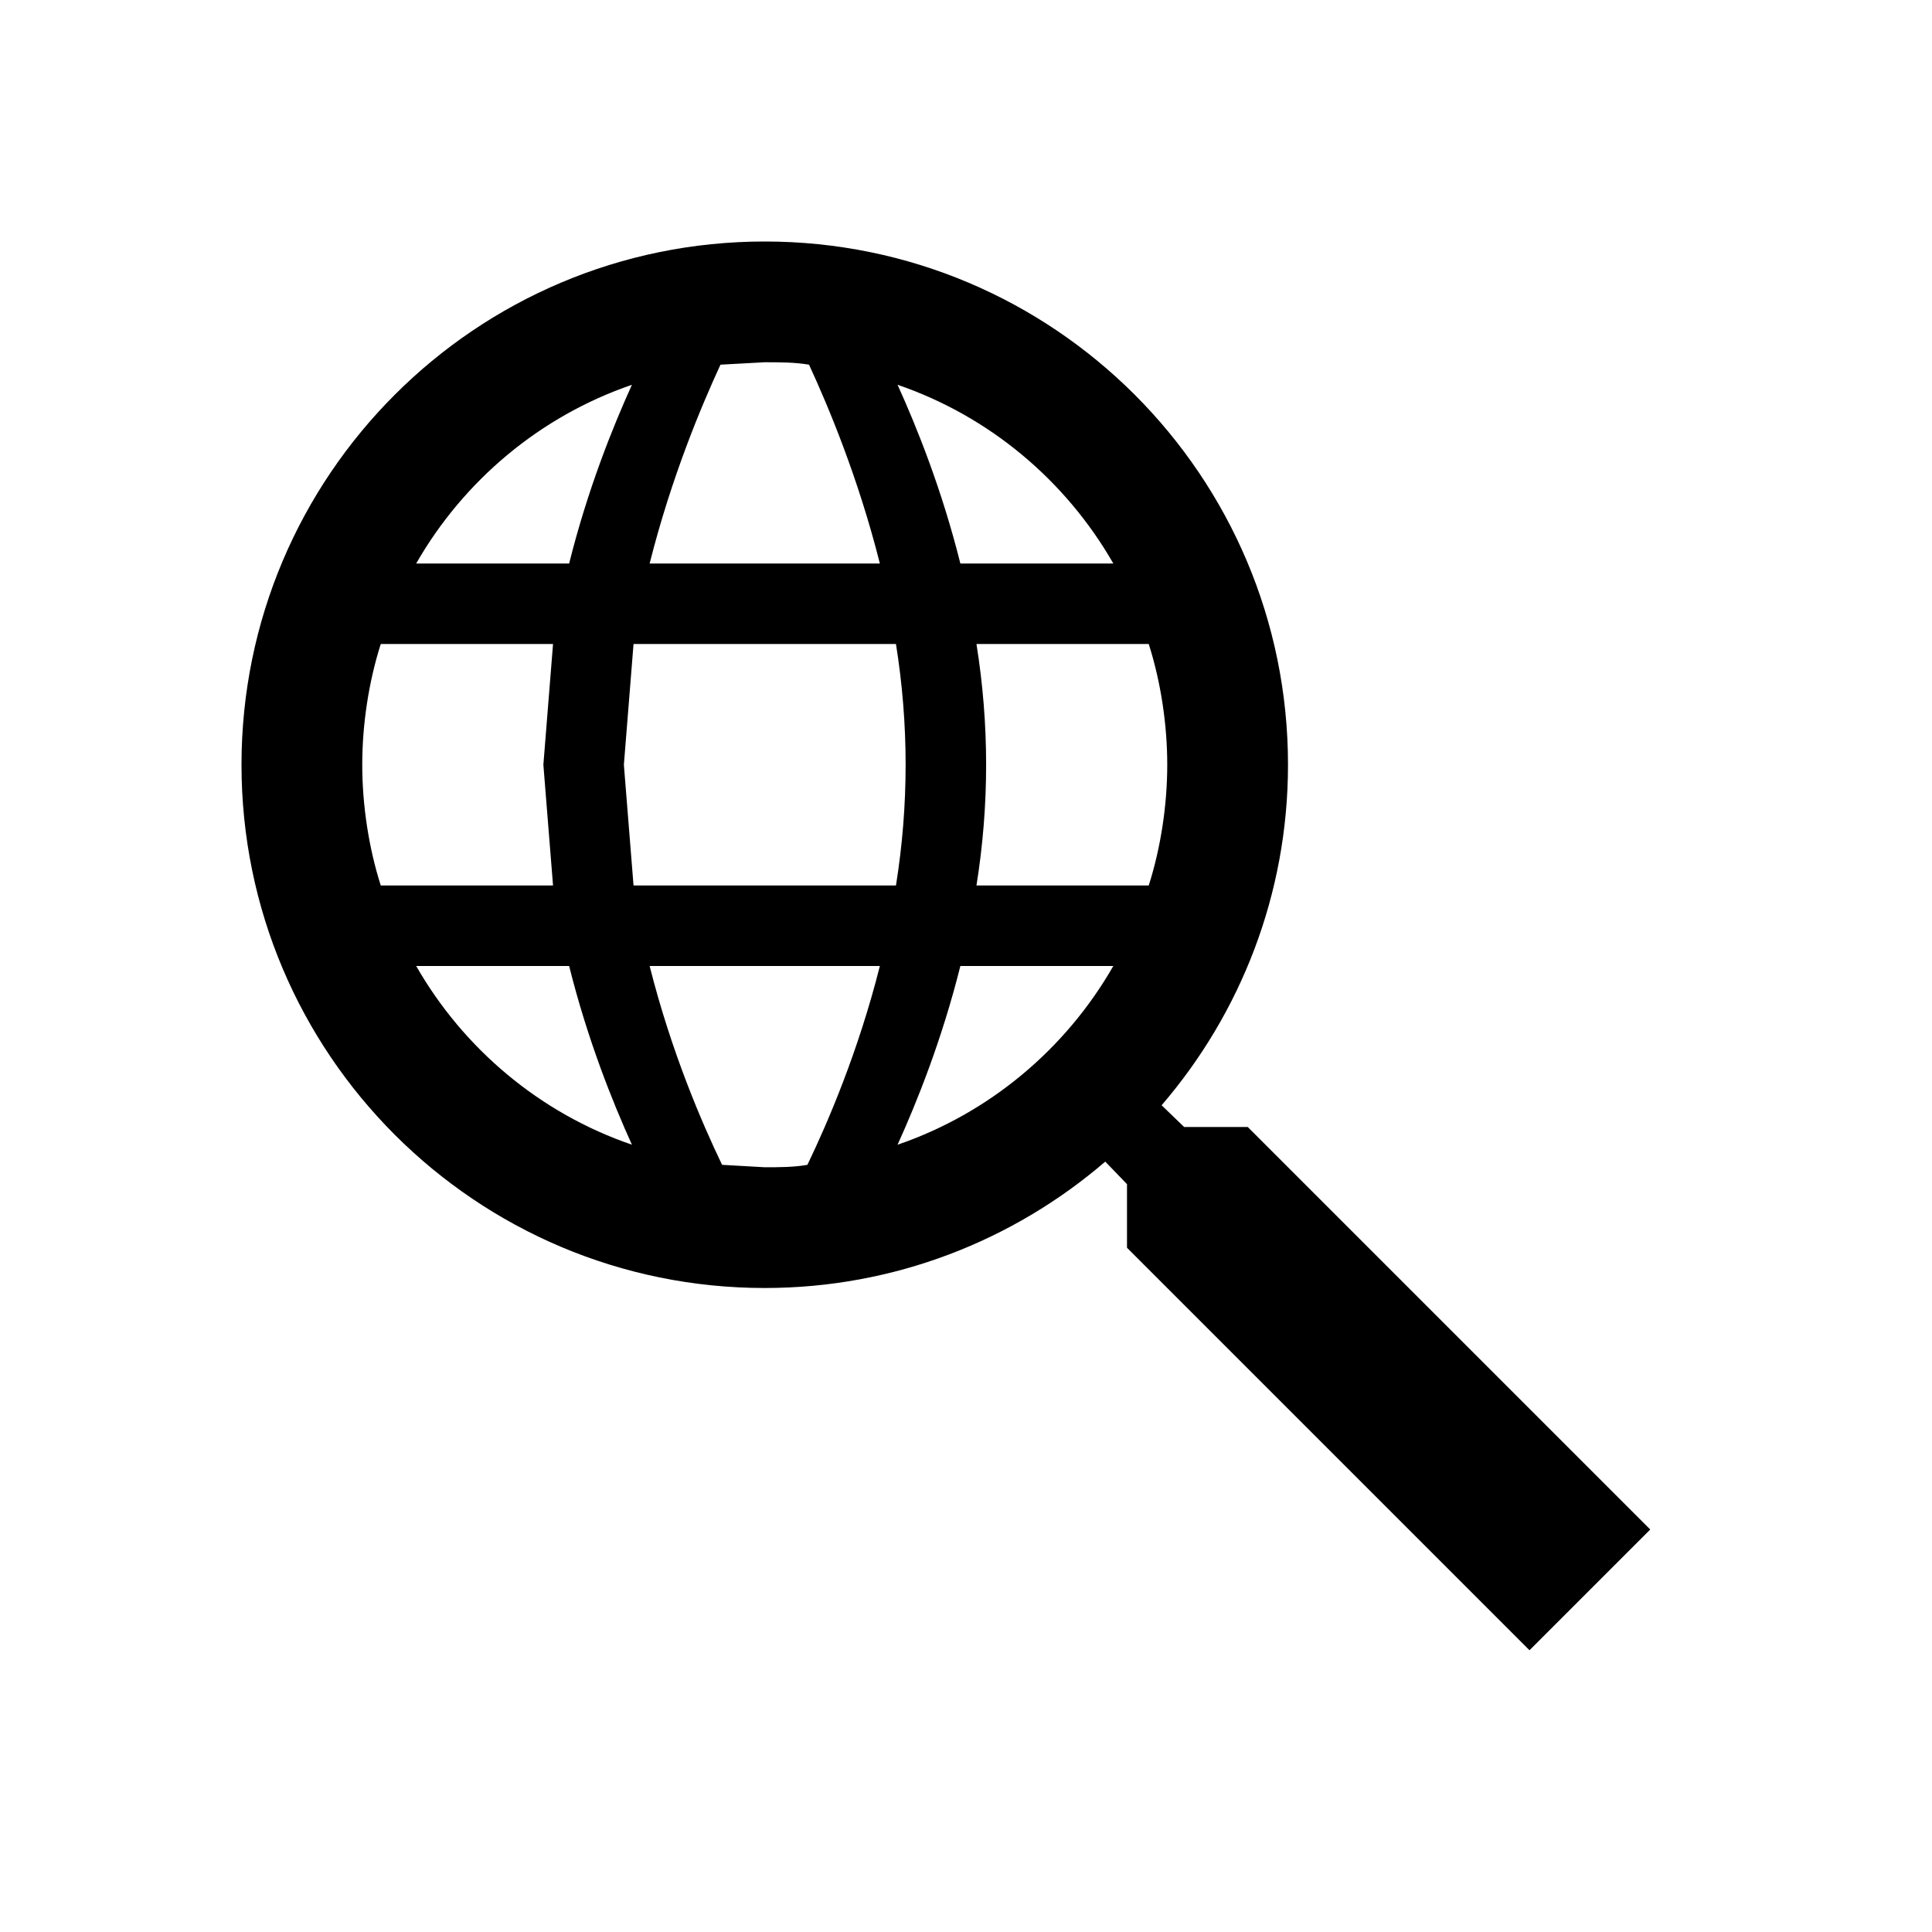
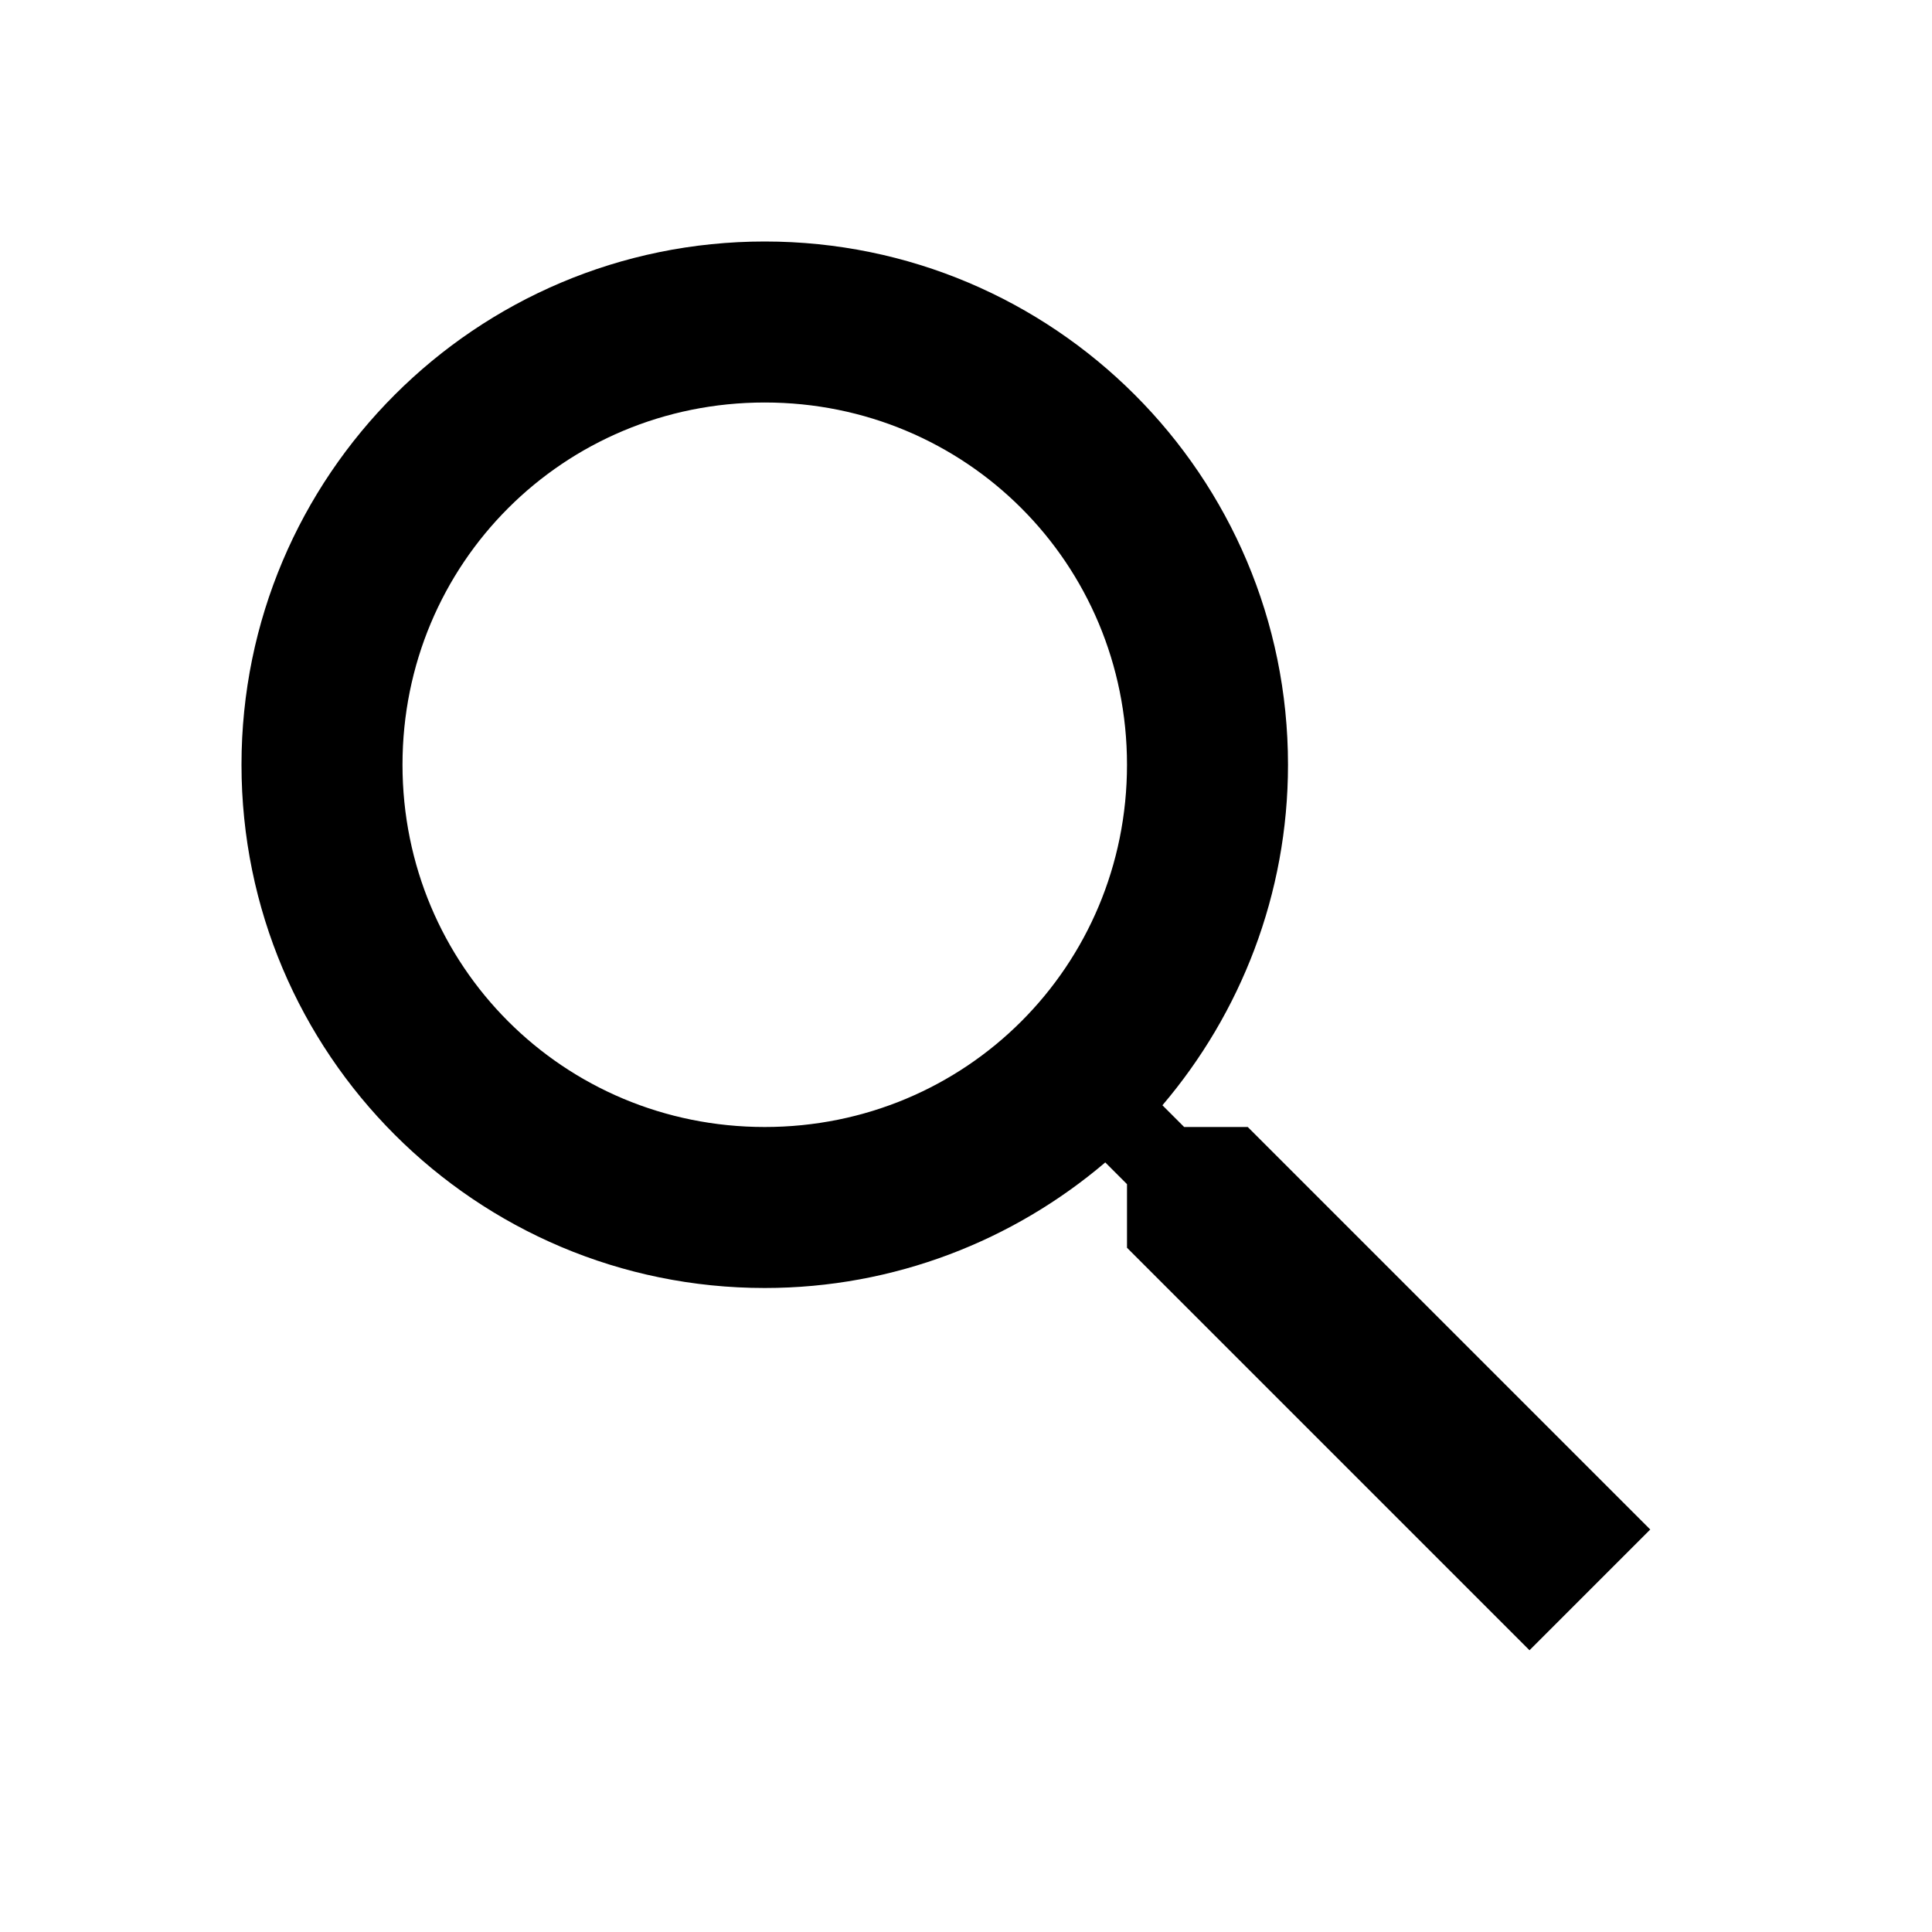
<svg xmlns="http://www.w3.org/2000/svg" viewBox="0 0 24 24">
-   <path d="M15.5,14L20.5,19L19,20.5L14,15.5V14.71L13.73,14.43C12.59,15.41 11.11,16 9.5,16A6.5,6.5 0 0,1 3,9.5A6.5,6.5 0 0,1 9.5,3A6.5,6.5 0 0,1 16,9.5C16,11.11 15.41,12.59 14.43,13.73L14.71,14H15.5M9.5,4.5L8.95,4.53C8.71,5.05 8.34,5.93 8.07,7H10.93C10.66,5.93 10.29,5.05 10.05,4.53C9.87,4.5 9.69,4.5 9.5,4.5M13.83,7C13.24,5.97 12.29,5.17 11.15,4.78C11.39,5.31 11.7,6.08 11.93,7H13.83M5.17,7H7.07C7.3,6.08 7.61,5.31 7.85,4.78C6.71,5.17 5.76,5.97 5.17,7M4.5,9.5C4.5,10 4.58,10.53 4.73,11H6.87L6.75,9.5L6.87,8H4.73C4.58,8.47 4.5,9 4.5,9.5M14.27,11C14.42,10.53 14.5,10 14.5,9.5C14.5,9 14.42,8.47 14.27,8H12.13C12.21,8.5 12.25,9 12.25,9.5C12.25,10 12.21,10.5 12.13,11H14.27M7.87,8L7.75,9.5L7.87,11H11.13C11.21,10.5 11.25,10 11.25,9.5C11.25,9 11.21,8.5 11.13,8H7.87M9.5,14.5C9.68,14.5 9.86,14.5 10.03,14.47C10.28,13.95 10.66,13.07 10.93,12H8.07C8.34,13.07 8.72,13.95 8.97,14.47L9.5,14.5M13.83,12H11.93C11.7,12.92 11.39,13.69 11.15,14.22C12.29,13.83 13.24,13.03 13.83,12M5.17,12C5.76,13.03 6.71,13.83 7.85,14.22C7.61,13.69 7.3,12.92 7.07,12H5.17Z" />
+   <path d="M9.5,3A6.5,6.5 0 0,1 16,9.5C16,11.11 15.41,12.59 14.44,13.73L14.71,14H15.5L20.5,19L19,20.5L14,15.5V14.71L13.73,14.44C12.59,15.41 11.11,16 9.5,16A6.5,6.5 0 0,1 3,9.5A6.5,6.5 0 0,1 9.5,3M9.5,5C7,5 5,7 5,9.5C5,12 7,14 9.5,14C12,14 14,12 14,9.5C14,7 12,5 9.5,5Z" />
</svg>
